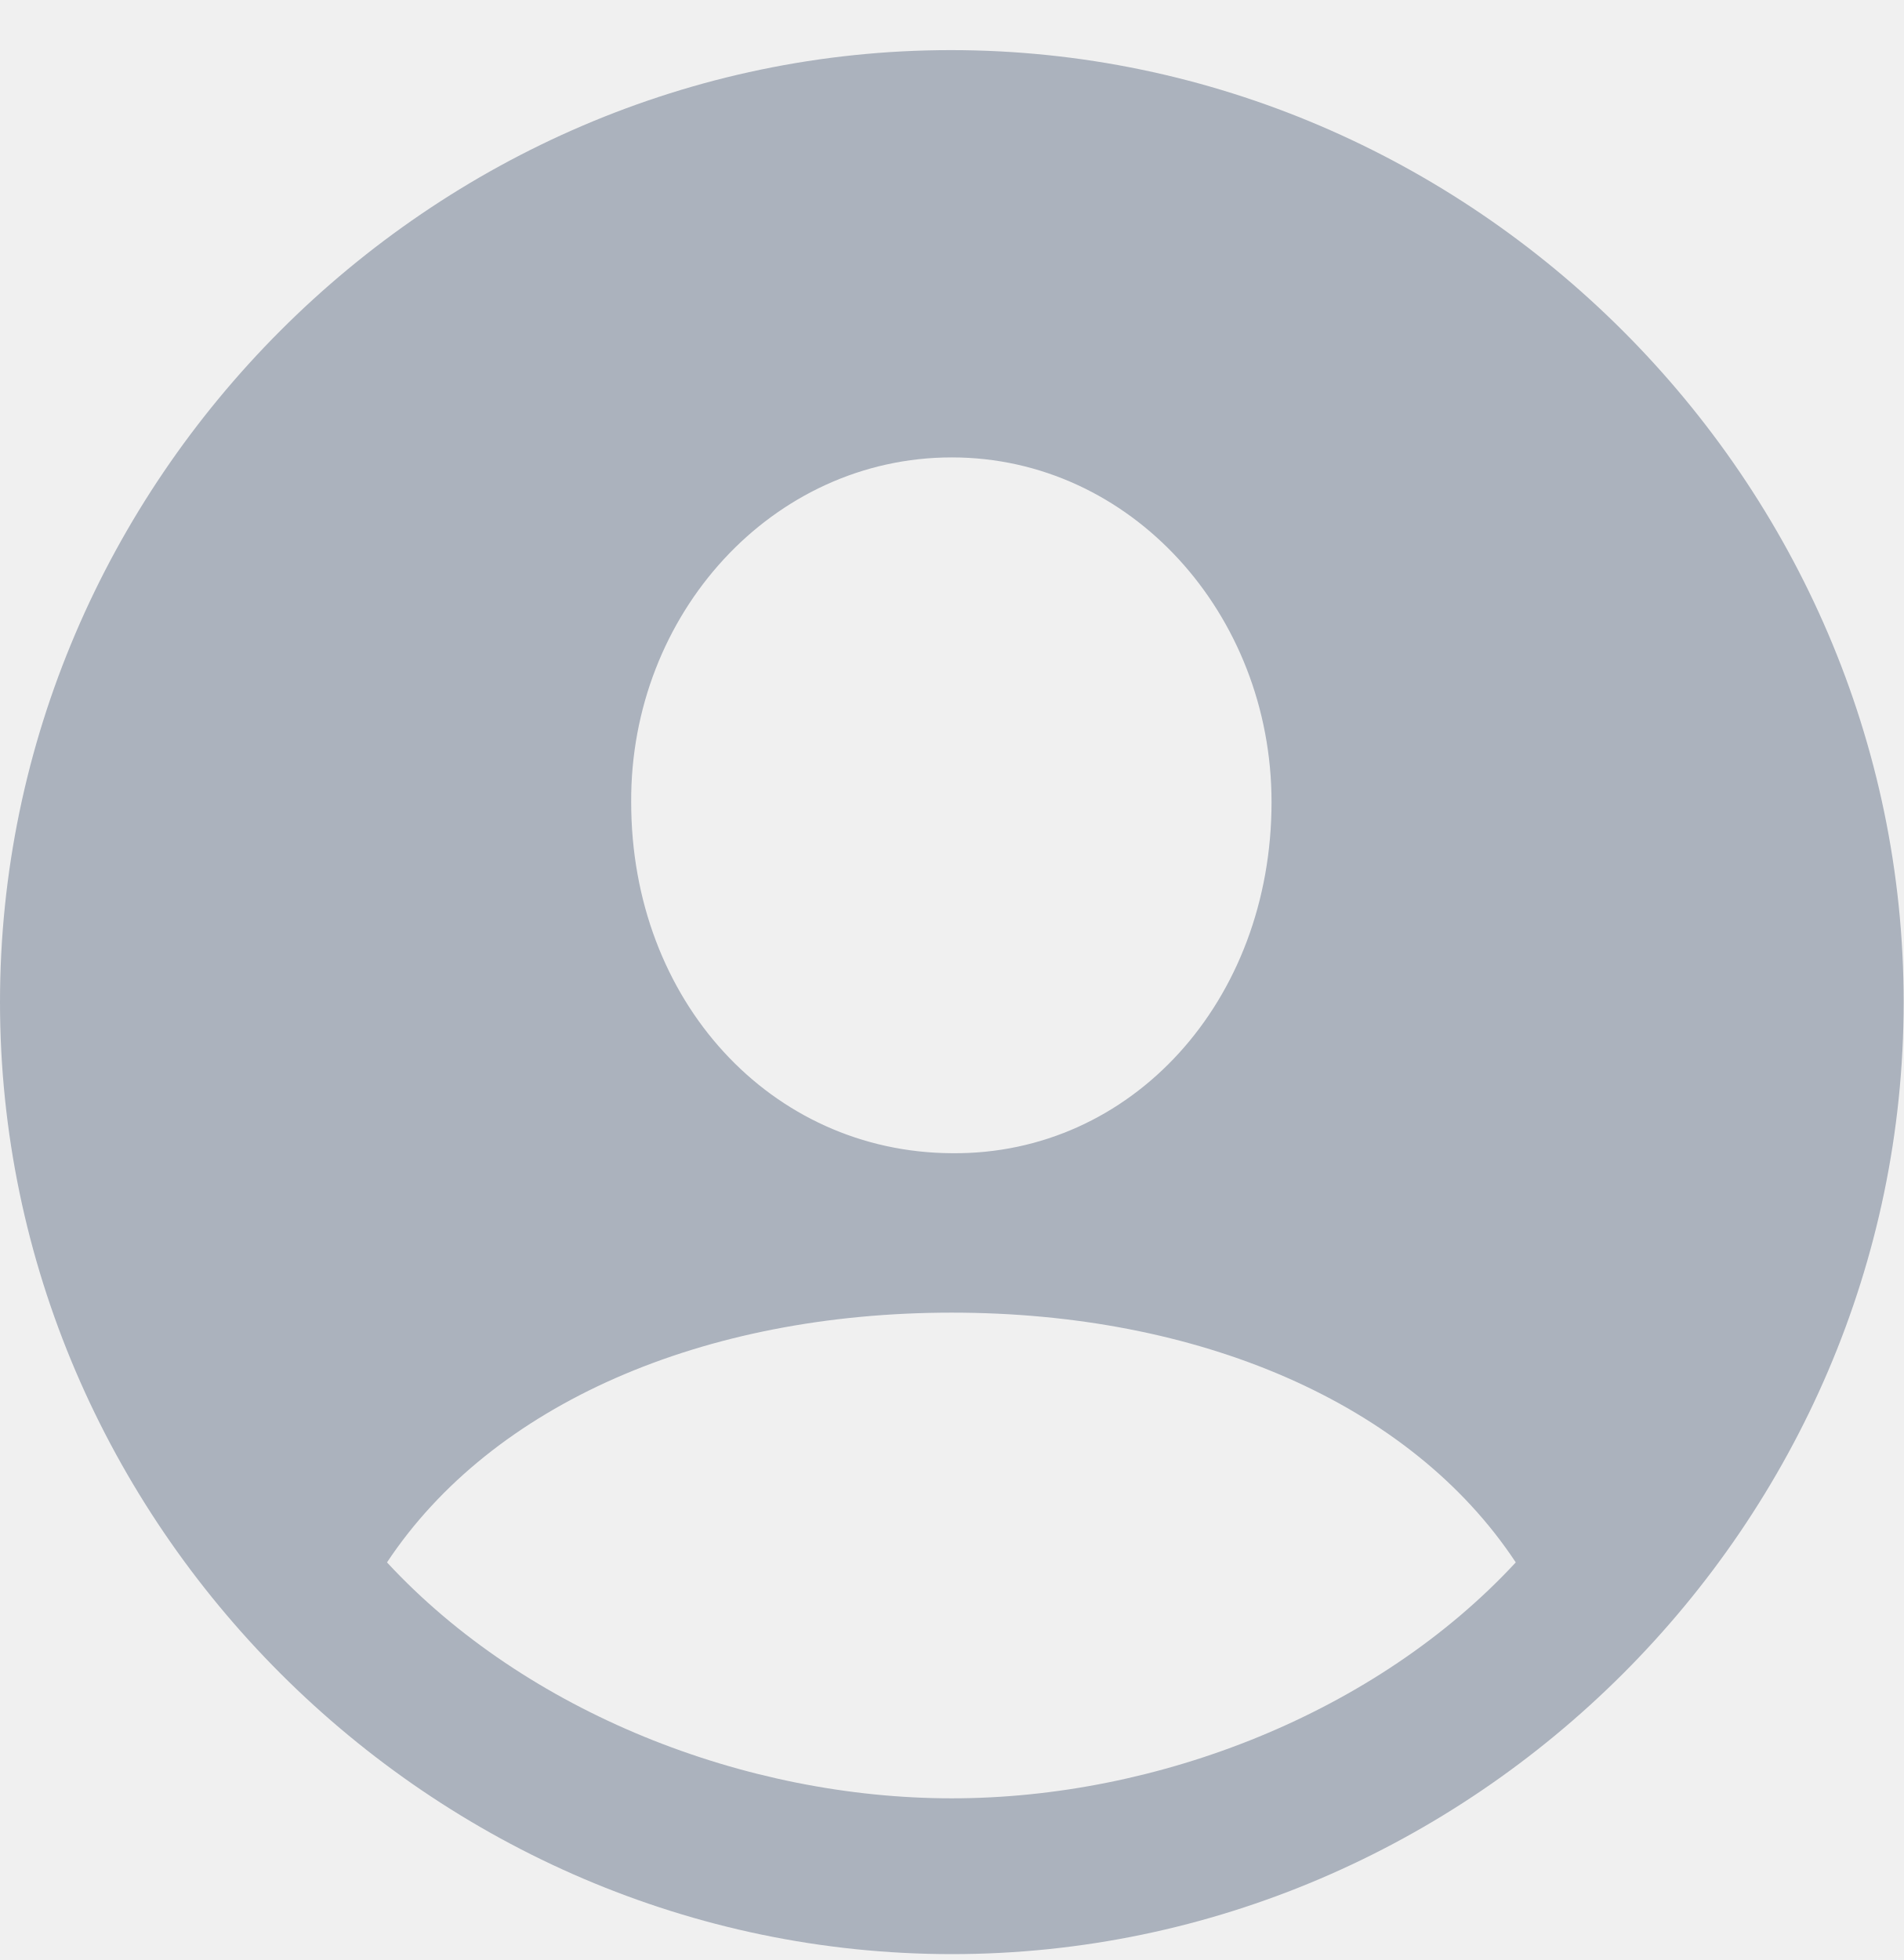
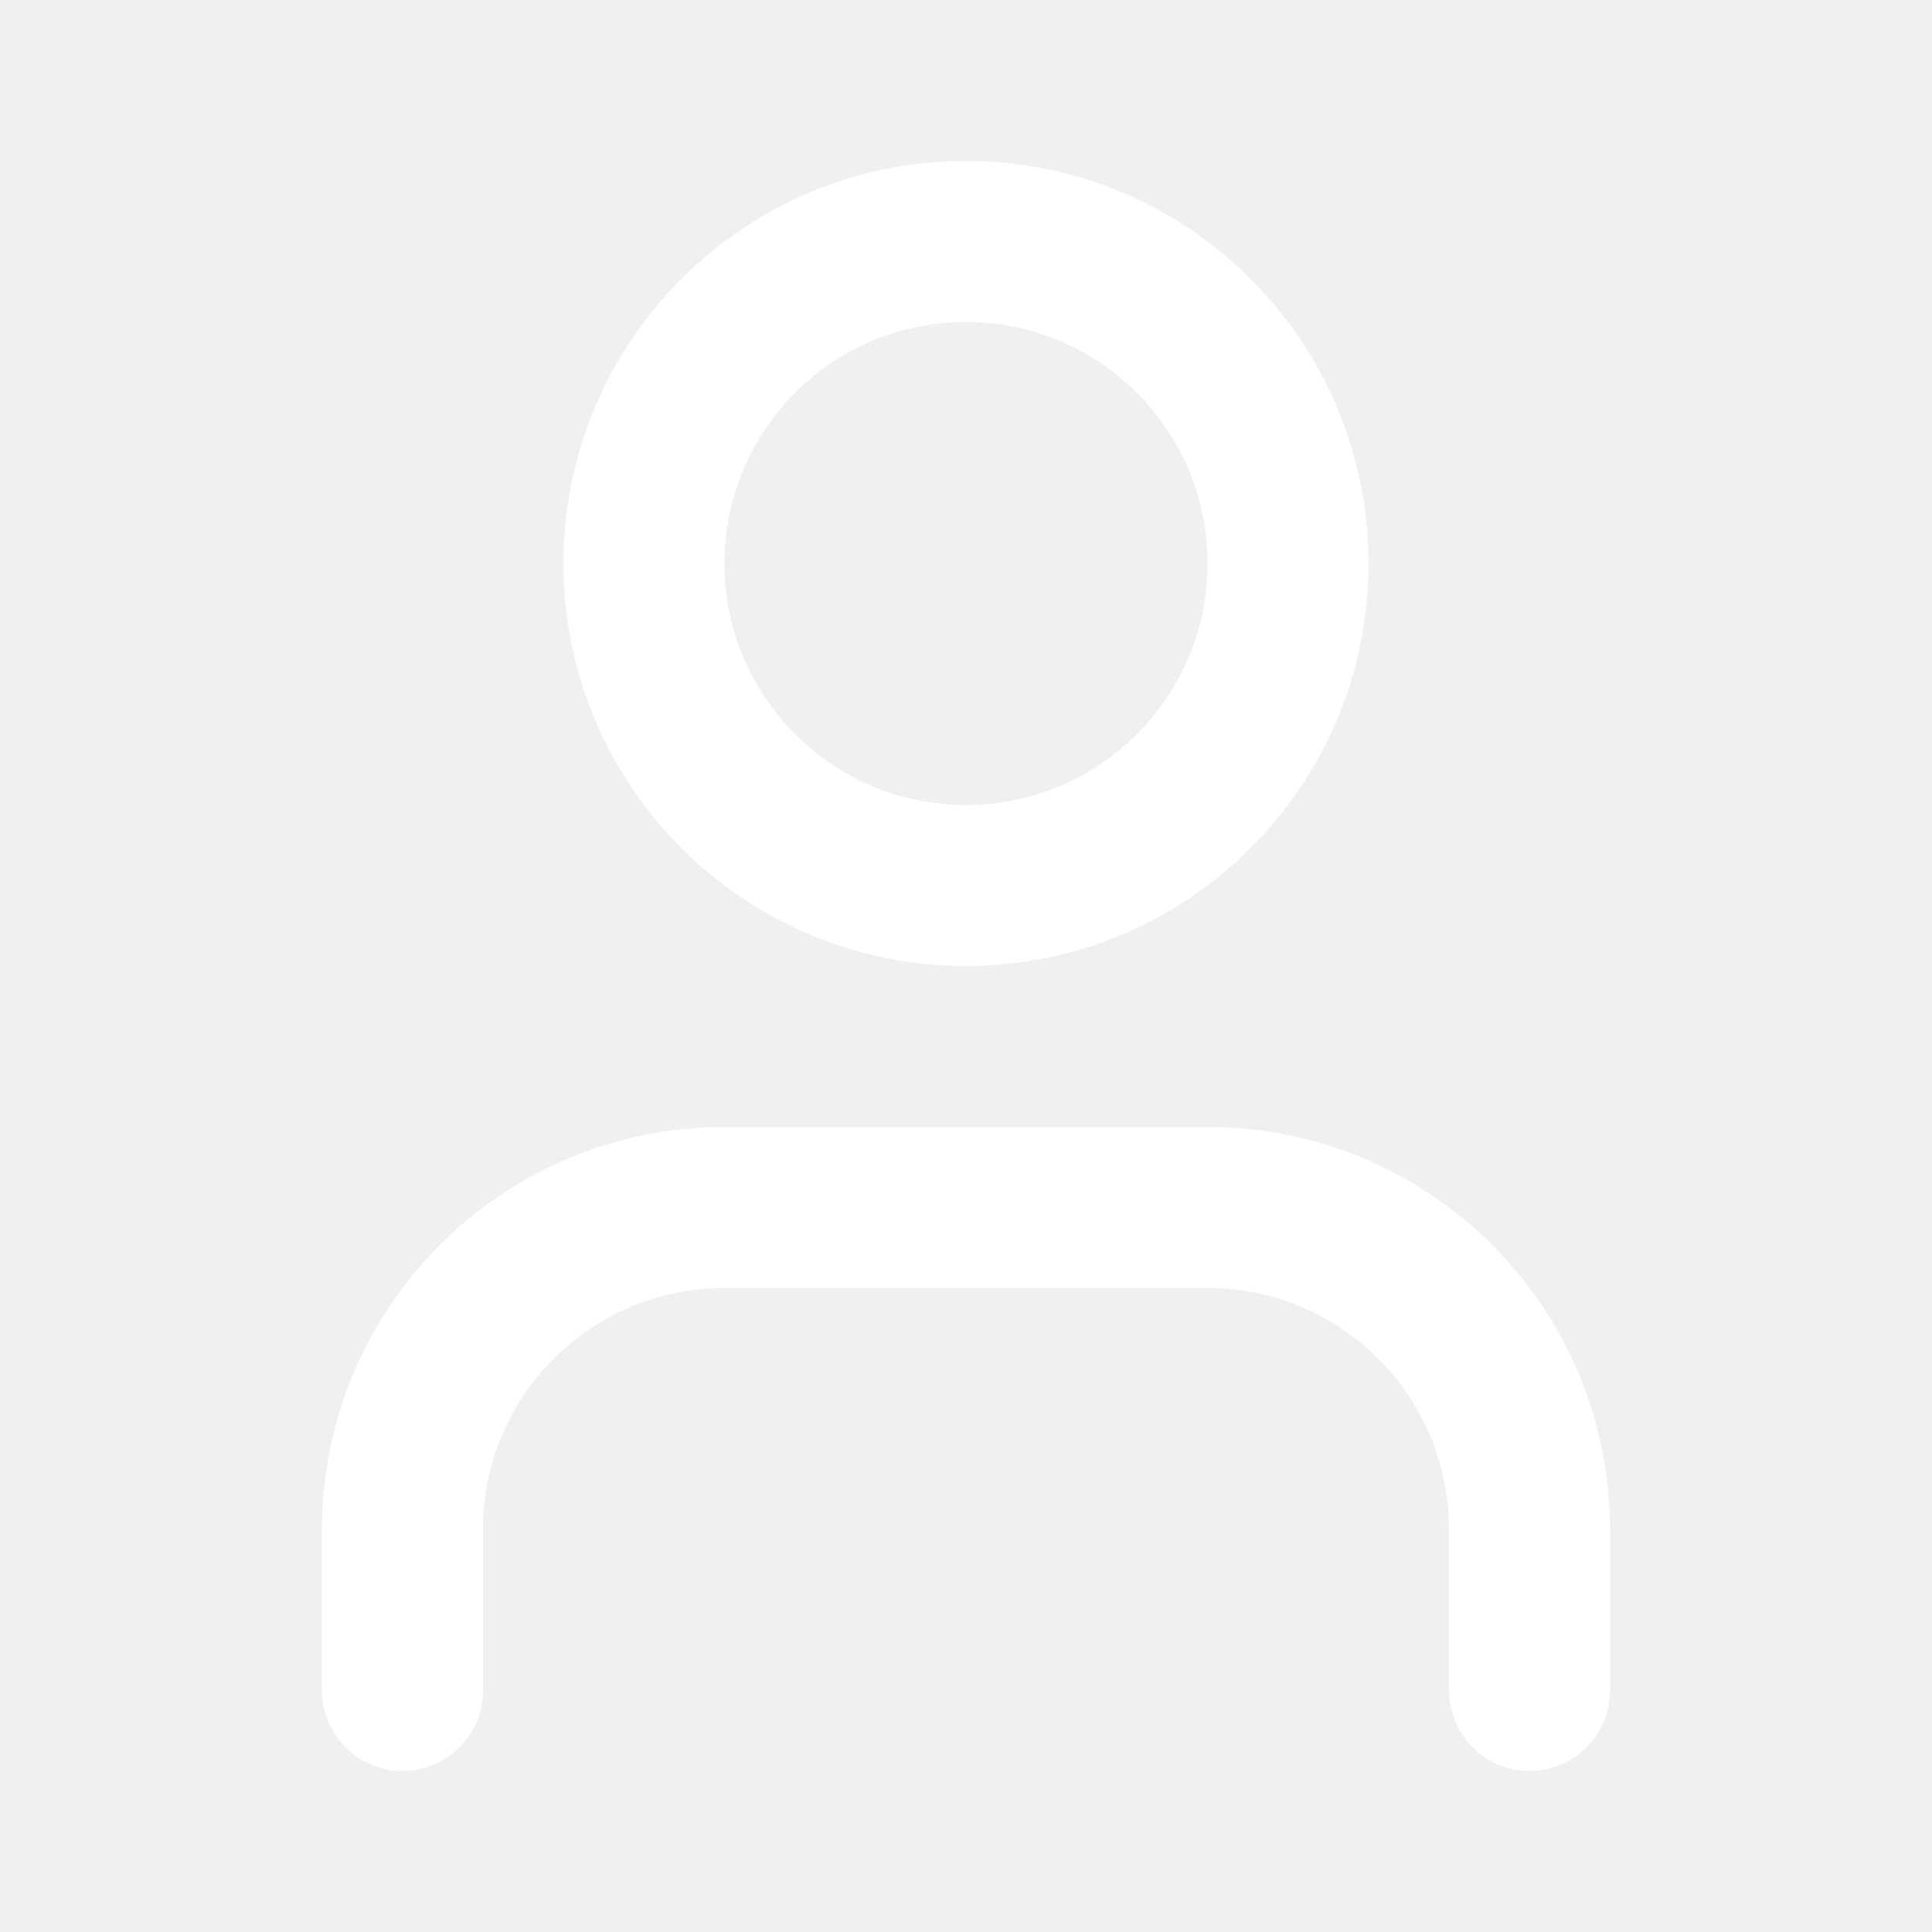
- <svg xmlns="http://www.w3.org/2000/svg" width="34" height="35" viewBox="0 0 34 35" fill="none">
-   <g clip-path="url(#clip0_296_38)">
-     <path d="M17 34.895C26.298 34.895 34 27.209 34 17.895C34 8.596 26.298 0.895 16.983 0.895C7.685 0.895 0 8.596 0 17.895C0 27.209 7.702 34.895 17 34.895ZM17 20.593C13.774 20.577 11.273 17.878 11.273 14.323C11.257 10.966 13.791 8.168 17 8.168C20.193 8.168 22.71 10.966 22.71 14.323C22.71 17.878 20.21 20.626 17 20.593ZM17 32.113C13.314 32.113 9.397 30.583 6.912 27.9C8.788 25.07 12.557 23.44 17 23.44C21.394 23.44 25.18 25.037 27.072 27.9C24.587 30.583 20.686 32.113 17 32.113Z" fill="#ABB2BD" />
-   </g>
-   <defs>
-     <clipPath id="clip0_296_38">
-       <rect width="34" height="35" fill="white" />
-     </clipPath>
-   </defs>
+ <svg xmlns="http://www.w3.org/2000/svg" width="24" height="24" viewBox="0 0 24 24" fill="none" stroke="white" stroke-width="2" stroke-linecap="round" stroke-linejoin="round" class="lucide lucide-user-icon lucide-user">
+   <path d="M19 21v-2a4 4 0 0 0-4-4H9a4 4 0 0 0-4 4v2" />
+   <circle cx="12" cy="7" r="4" />
</svg>
